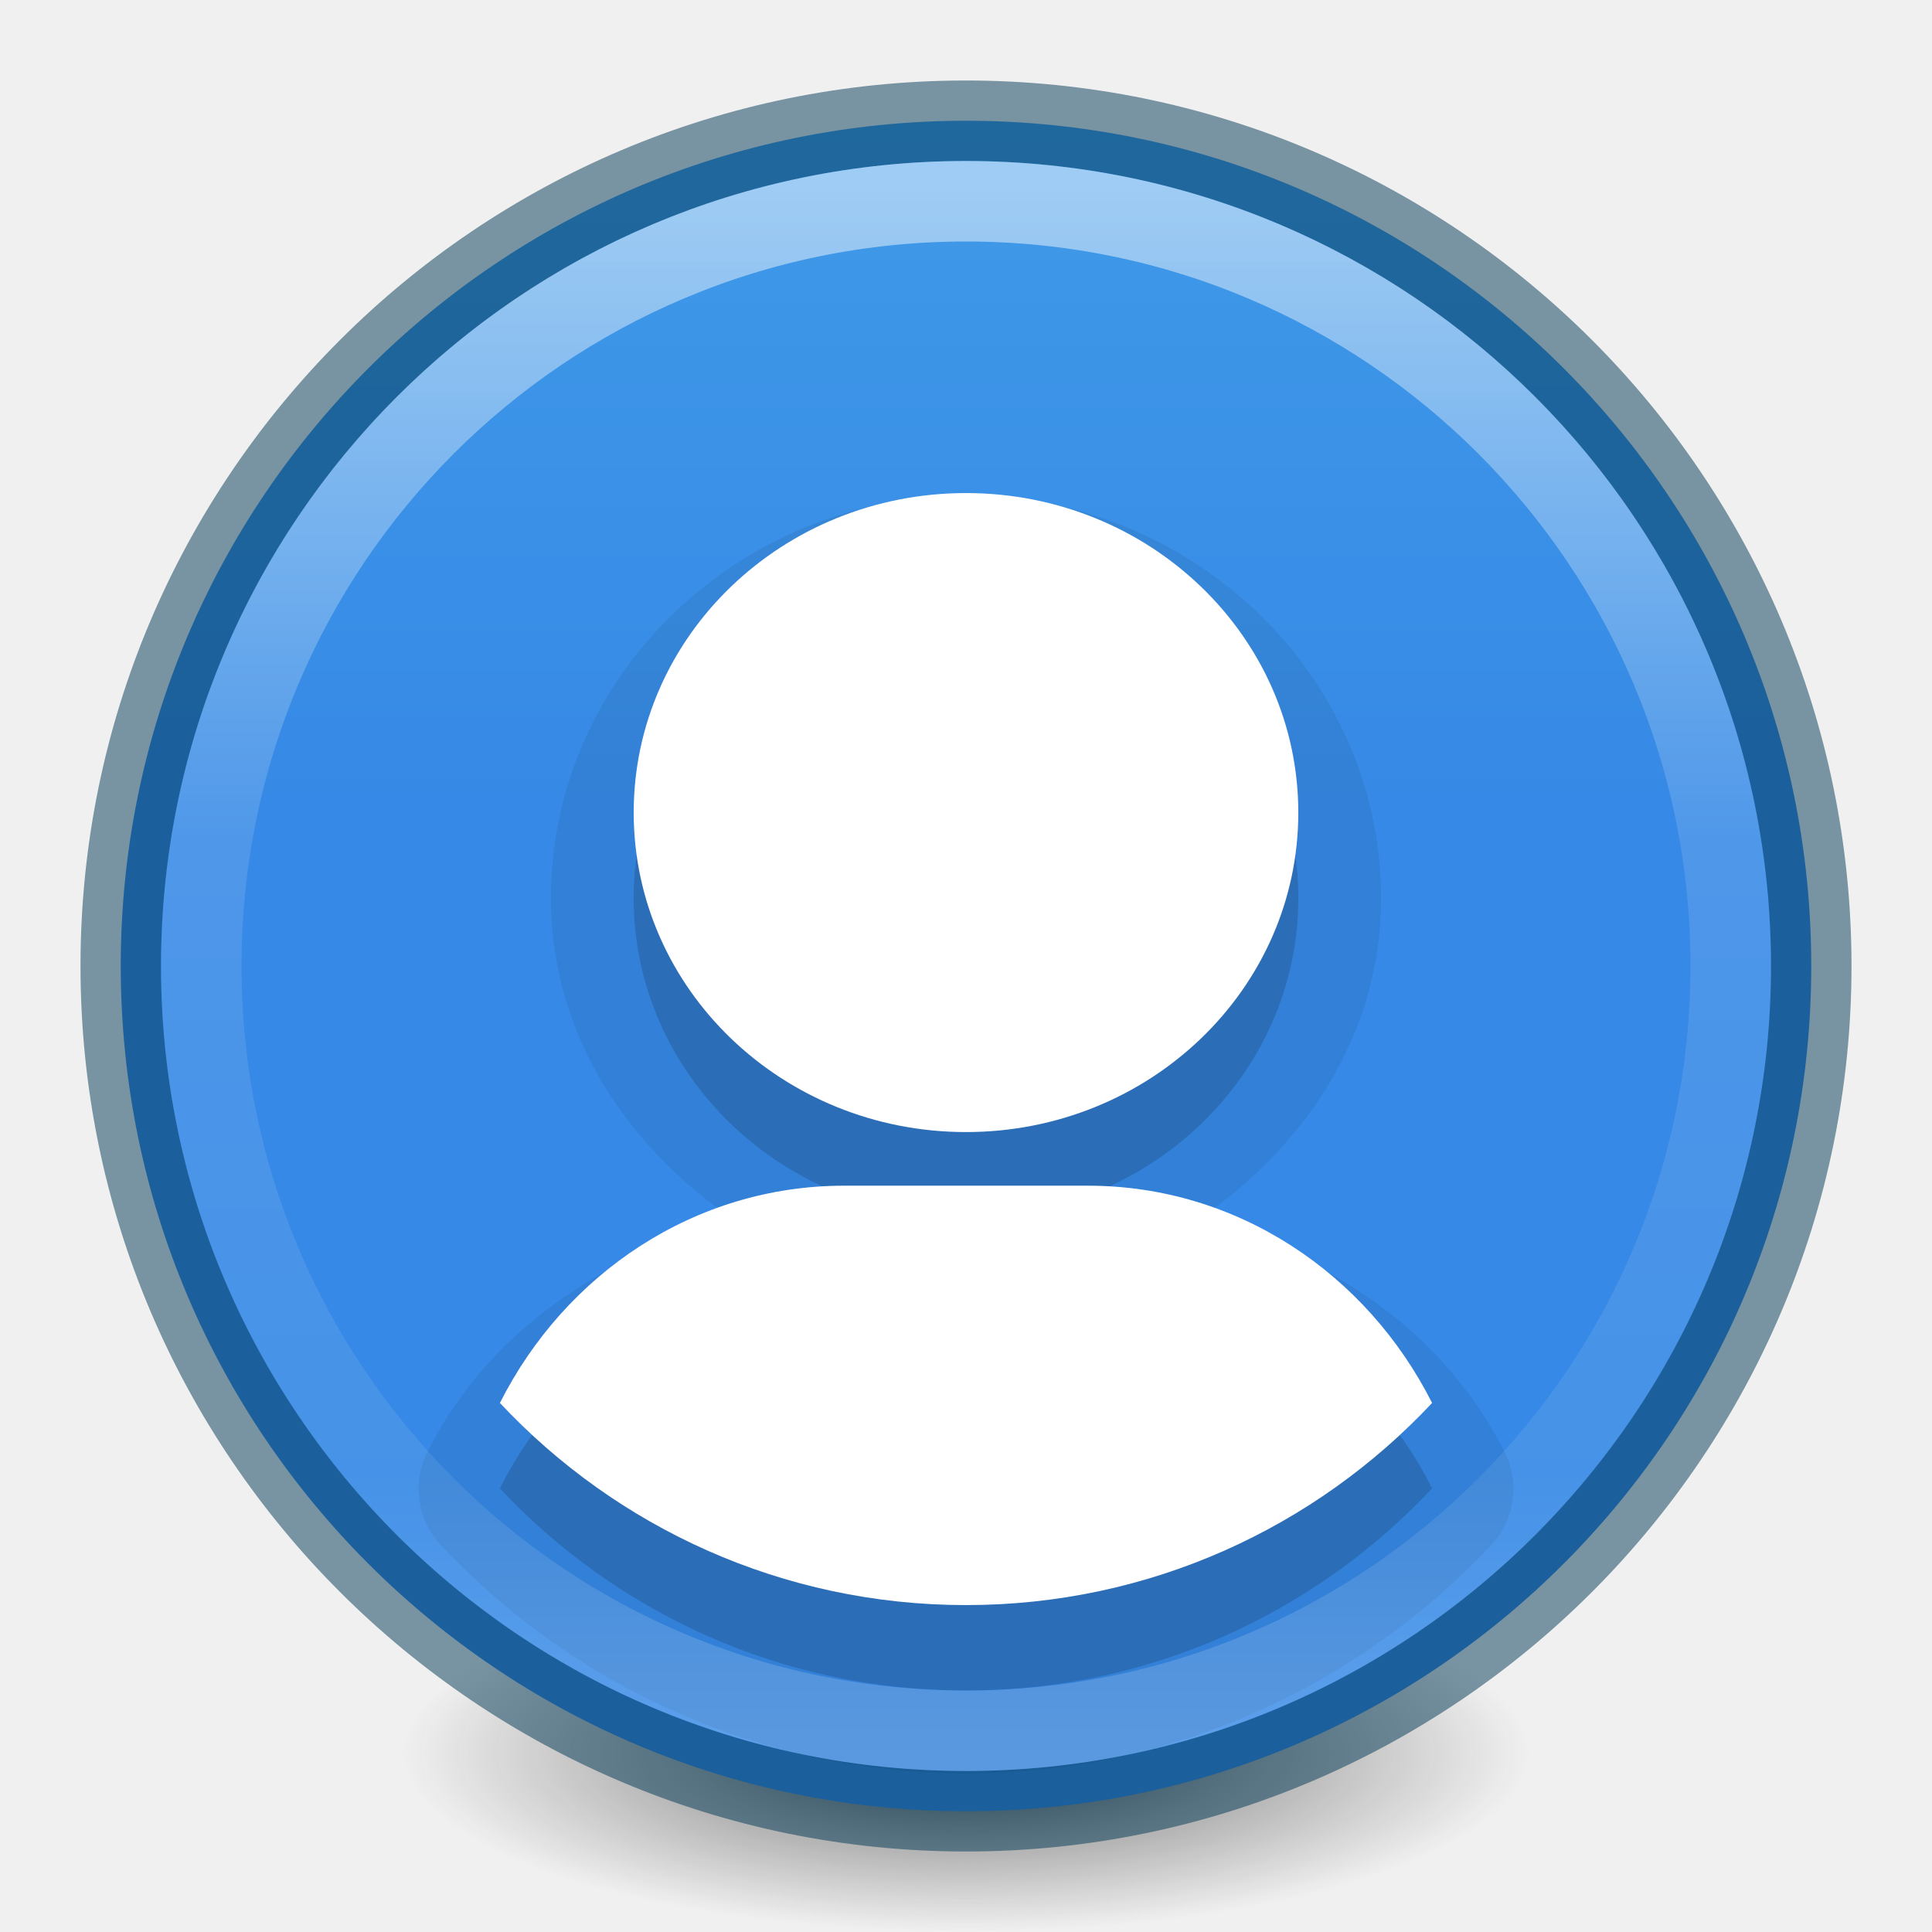
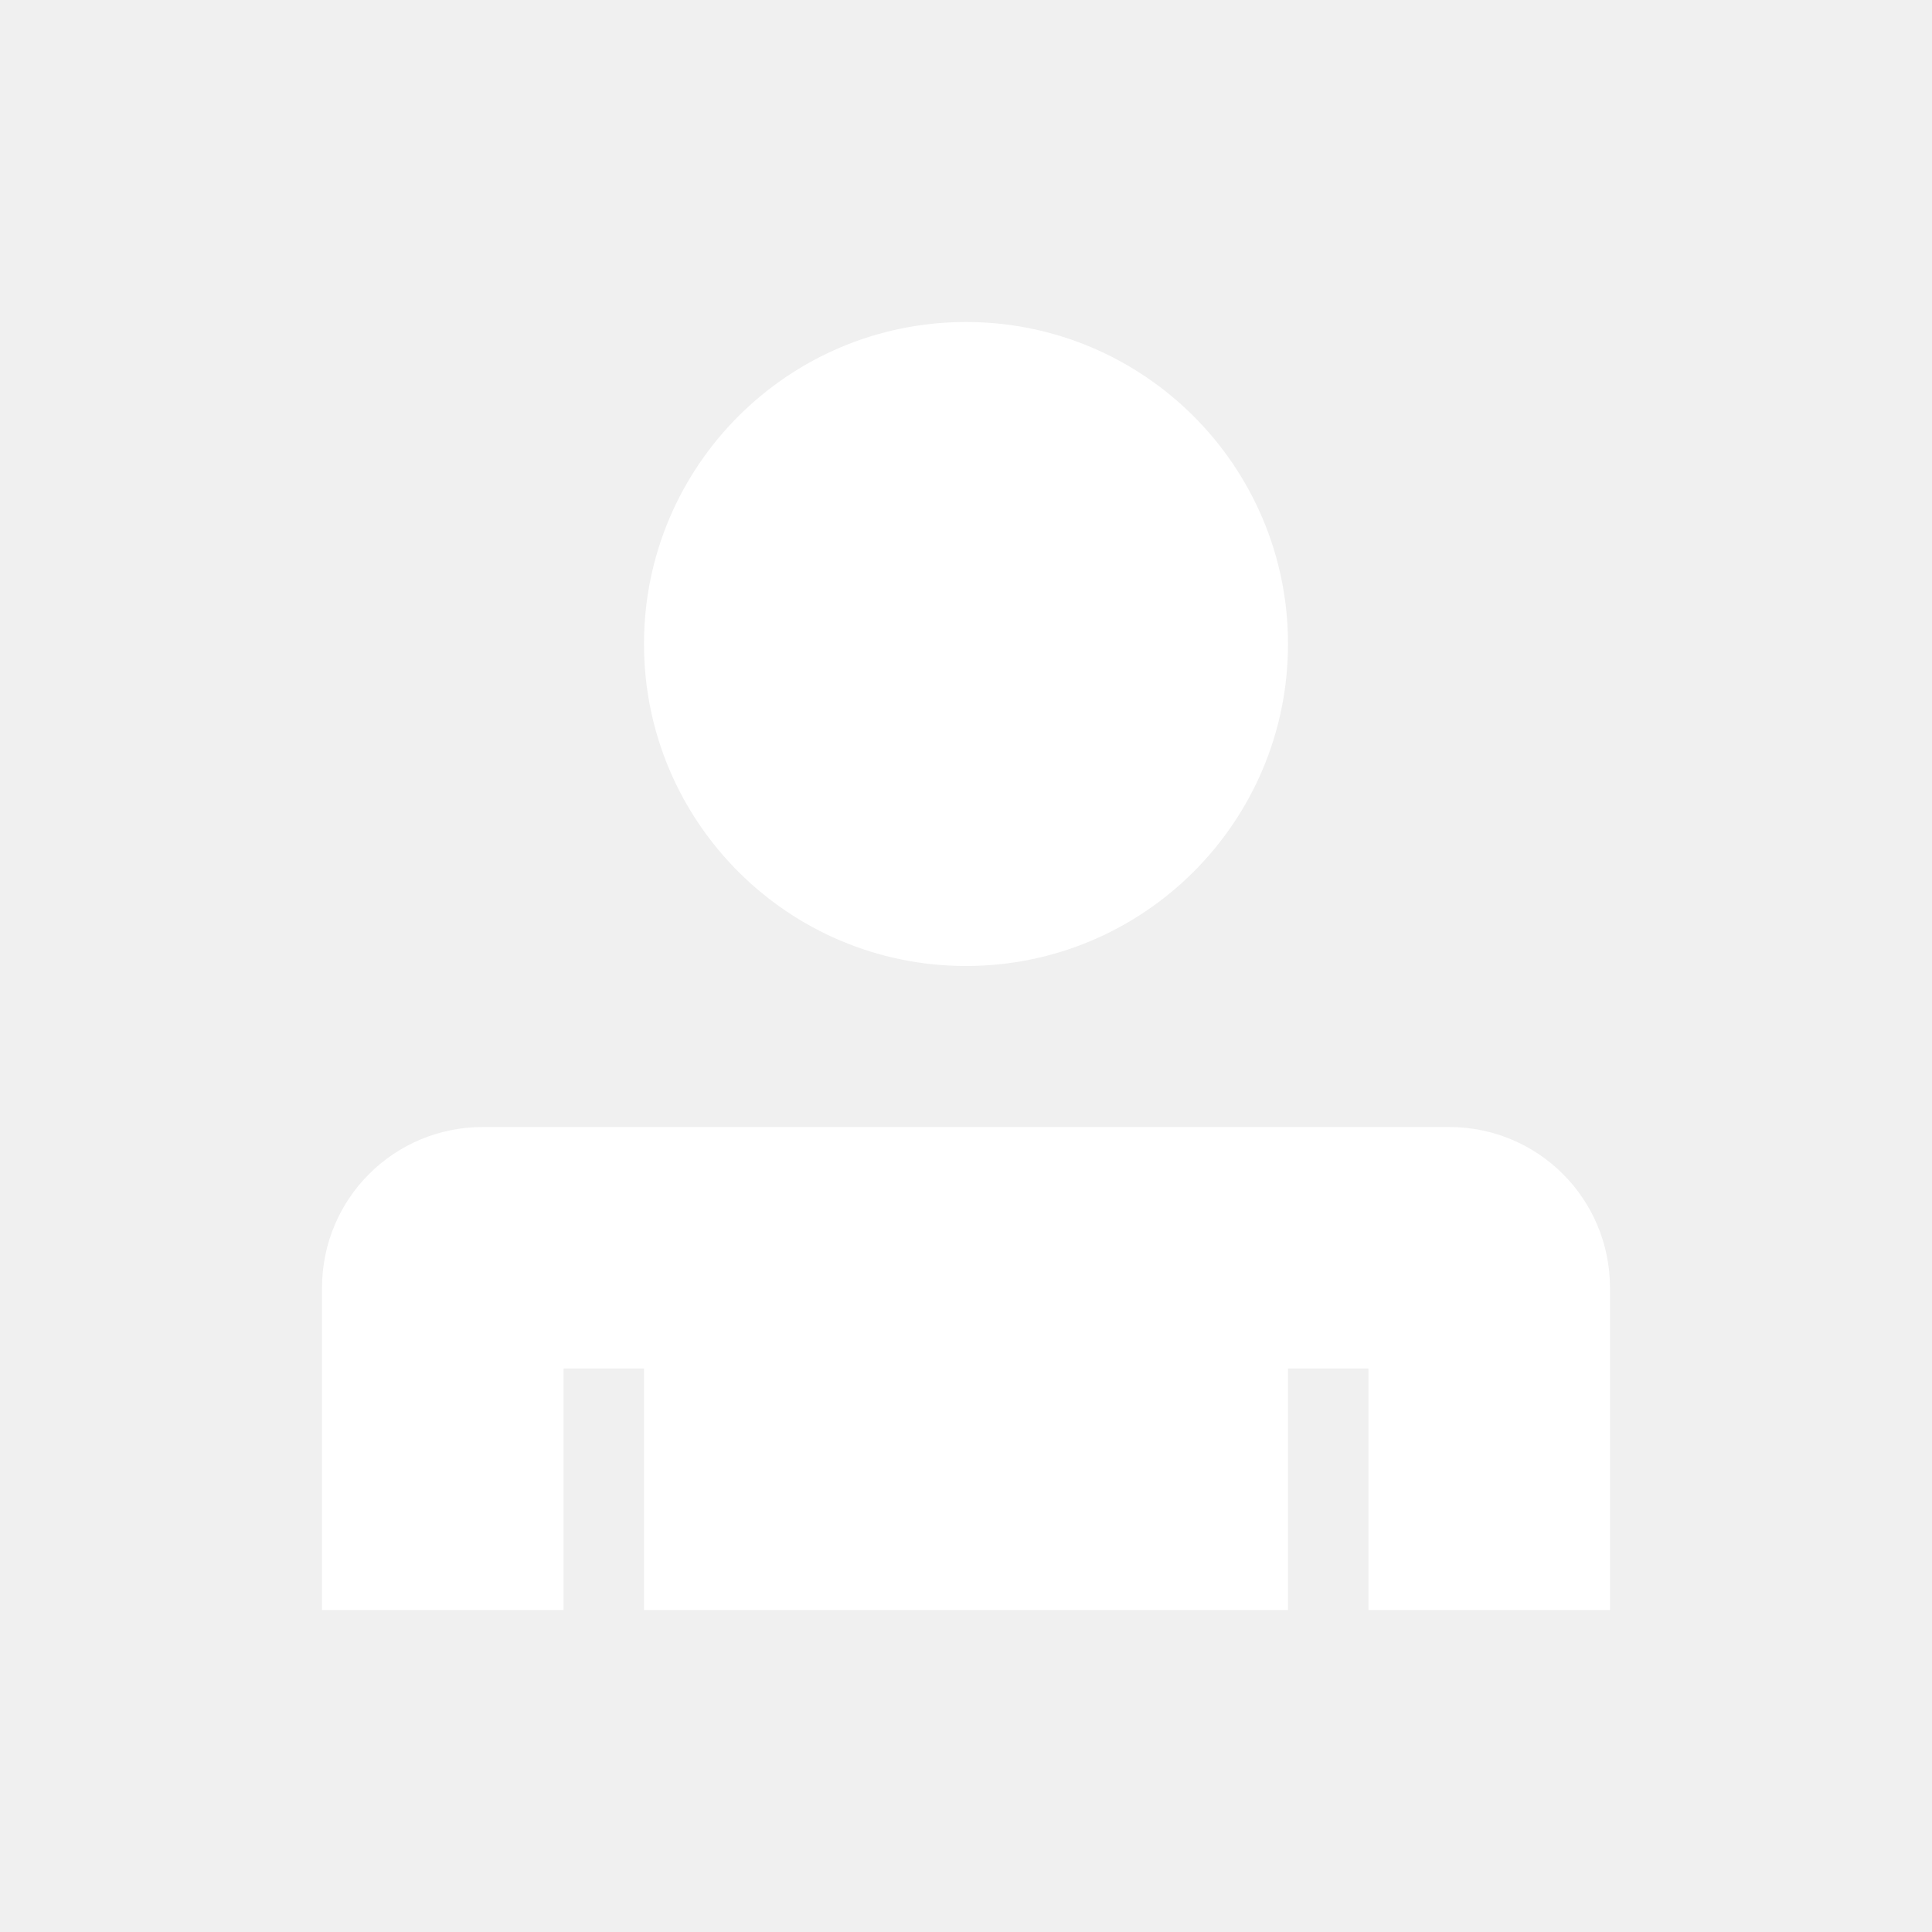
- <svg xmlns="http://www.w3.org/2000/svg" xmlns:xlink="http://www.w3.org/1999/xlink" version="1.1" width="24" height="24" id="svg3749">
-   <defs id="defs3751">
-     <linearGradient id="linearGradient3820-7-2-2">
-       <stop id="stop3822-2-6-36" style="stop-color:#3d3d3d;stop-opacity:1" offset="0" />
-       <stop id="stop3864-8-7-6" style="stop-color:#686868;stop-opacity:0.498" offset="0.5" />
-       <stop id="stop3824-1-2-4" style="stop-color:#686868;stop-opacity:0" offset="1" />
-     </linearGradient>
-     <linearGradient id="linearGradient4806-9">
-       <stop id="stop4808-49" style="stop-color:#ffffff;stop-opacity:1" offset="0" />
-       <stop id="stop4810-05" style="stop-color:#ffffff;stop-opacity:0.235" offset="0.424" />
-       <stop id="stop4812-6" style="stop-color:#ffffff;stop-opacity:0.157" offset="0.821" />
-       <stop id="stop4814-7" style="stop-color:#ffffff;stop-opacity:0.392" offset="1" />
-     </linearGradient>
-     <linearGradient x1="71.204" y1="15.369" x2="71.204" y2="40.496" id="linearGradient3097" xlink:href="#linearGradient4806-9" gradientUnits="userSpaceOnUse" gradientTransform="matrix(0.7756246,0,0,0.7756249,-43.98157,-9.614261)" />
-     <radialGradient cx="99.157" cy="186.171" r="62.769" fx="99.157" fy="186.171" id="radialGradient3108" xlink:href="#linearGradient3820-7-2-2" gradientUnits="userSpaceOnUse" gradientTransform="matrix(0.1115198,0,0,0.03548359,0.942029,15.16673)" />
-     <linearGradient id="linearGradient27416-1-2-0-1">
-       <stop offset="0" style="stop-color:#55c1ec;stop-opacity:1" id="stop27420-2-0-8-7" />
-       <stop offset="1" style="stop-color:#3689e6;stop-opacity:1" id="stop27422-3-5-3-3" />
-     </linearGradient>
-     <linearGradient xlink:href="#linearGradient27416-1-2-0-1" id="linearGradient4043" gradientUnits="userSpaceOnUse" gradientTransform="matrix(0.3470884,0,0,0.6318009,30.5492,-24.65903)" x1="30.271" y1="10.029" x2="30.271" y2="55.053" />
-   </defs>
-   <path d="m 19,21.773 a 7,2.227 0 0 1 -14,0 7,2.227 0 1 1 14,0 z" id="path3818-0-2" style="fill:url(#radialGradient3108);fill-opacity:1;stroke:none" />
-   <path d="M 22.5,12 A 10.5,10.5 0 0 1 1.5,12 10.5,10.5 0 1 1 22.5,12 z" id="path3029" style="color:#000000;fill:url(#linearGradient4043);fill-opacity:1;fill-rule:nonzero;stroke:none;stroke-width:1.546;marker:none;visibility:visible;display:inline;overflow:visible;enable-background:accumulate" />
-   <path style="opacity:0.07;color:#000000;fill:#000000;fill-opacity:1;fill-rule:nonzero;stroke:none;stroke-width:2;marker:none;visibility:visible;display:inline;overflow:visible;enable-background:accumulate" id="path4100" d="m 12,6.156 c -2.81,0 -5.156,2.235 -5.156,5 0,1.697 0.951,3.099 2.281,4 -1.631,0.438 -3.057,1.379 -3.812,2.875 a 1.021,1.021 0 0 0 0.156,1.156 c 1.633,1.742 3.962,2.844 6.531,2.844 2.569,0 4.898,-1.102 6.531,-2.844 a 1.021,1.021 0 0 0 0.156,-1.156 c -0.756,-1.496 -2.182,-2.437 -3.812,-2.875 1.33,-0.901 2.281,-2.303 2.281,-4 0,-2.765 -2.346,-5 -5.156,-5 z" />
-   <path d="m 12,7.187 c -2.28,0 -4.128,1.777 -4.128,3.969 0,2.192 1.848,3.969 4.128,3.969 2.28,0 4.128,-1.777 4.128,-3.969 C 16.128,8.964 14.28,7.187 12,7.187 z m -1.513,8.603 c -1.858,0 -3.466,1.093 -4.277,2.699 C 7.658,20.034 9.715,21 12,21 c 2.285,0 4.342,-0.966 5.79,-2.511 -0.811,-1.606 -2.419,-2.699 -4.277,-2.699 l -3.027,0 z" id="rect3049-2" style="opacity:0.15;color:#000000;fill:#000000;fill-opacity:1;fill-rule:nonzero;stroke:none;stroke-width:2;marker:none;visibility:visible;display:inline;overflow:visible;enable-background:accumulate" />
-   <path d="m 12,6.125 c -2.28,0 -4.128,1.777 -4.128,3.969 0,2.192 1.848,3.969 4.128,3.969 2.28,0 4.128,-1.777 4.128,-3.969 C 16.128,7.903 14.28,6.125 12,6.125 z M 10.487,14.729 c -1.858,0 -3.466,1.093 -4.277,2.699 1.448,1.545 3.505,2.511 5.79,2.511 2.285,0 4.342,-0.966 5.79,-2.511 -0.811,-1.606 -2.419,-2.699 -4.277,-2.699 l -3.027,0 z" id="rect3049" style="color:#000000;fill:#ffffff;fill-opacity:1;fill-rule:nonzero;stroke:none;stroke-width:2;marker:none;visibility:visible;display:inline;overflow:visible;enable-background:accumulate" />
-   <path d="M 12,1.5 C 6.206,1.5 1.5,6.206 1.5,12 1.5,17.794 6.206,22.5 12,22.5 17.794,22.5 22.5,17.794 22.5,12 22.5,6.206 17.794,1.5 12,1.5 z" id="path2555-7-1-7" style="opacity:0.5;color:#000000;fill:#000000;stroke:#003651;stroke-width:1;stroke-linecap:round;stroke-linejoin:round;stroke-miterlimit:4;stroke-opacity:1;stroke-dasharray:none;stroke-dashoffset:0;marker:none;visibility:visible;display:inline;overflow:visible;enable-background:accumulate;fill-opacity:0;fill-rule:nonzero" />
-   <path d="m 21.5,12 c 0,5.247 -4.253,9.5 -9.5,9.5 -5.247,0 -9.5,-4.253 -9.5,-9.5 0,-5.247 4.253,-9.5 9.5,-9.5 5.247,0 9.5,4.253 9.5,9.5 z" id="path3421" style="color:#000000;fill:none;stroke:url(#linearGradient3097);stroke-width:1;stroke-linecap:round;stroke-linejoin:round;stroke-miterlimit:4;stroke-opacity:1;stroke-dasharray:none;stroke-dashoffset:0;marker:none;visibility:visible;display:inline;overflow:visible;enable-background:accumulate;opacity:0.5" />
+ <svg xmlns="http://www.w3.org/2000/svg" width="24" height="24" id="svg4359" version="1.1" viewBox="0 0 24 24">
+   <defs id="defs4361" />
+   <g id="layer1" transform="translate(1,-25)">
+     <rect style="color:#000000;clip-rule:nonzero;display:inline;overflow:visible;visibility:visible;opacity:1;isolation:auto;mix-blend-mode:normal;color-interpolation:sRGB;color-interpolation-filters:linearRGB;solid-color:#000000;solid-opacity:1;fill:#ffffff;fill-opacity:1;fill-rule:nonzero;stroke:none;stroke-width:1;stroke-linecap:butt;stroke-linejoin:miter;stroke-miterlimit:4;stroke-dasharray:none;stroke-dashoffset:0;stroke-opacity:1;color-rendering:auto;image-rendering:auto;shape-rendering:auto;text-rendering:auto;enable-background:accumulate" id="rect4147-8" width="2" height="2" x="-3" y="25" />
+     <path style="opacity:1;fill:#ffffff;fill-opacity:1;stroke:none;stroke-width:4.756px;stroke-linecap:butt;stroke-linejoin:miter;stroke-miterlimit:4;stroke-dasharray:none;stroke-dashoffset:0;stroke-opacity:1" d="M 11,3 A 4,4 0 0 0 7,7 4,4 0 0 0 11,11 4,4 0 0 0 15,7 4,4 0 0 0 11,3 Z M 5,13 c -1.108,0 -2,0.892 -2,2 l 0,1 0,1 0,2 3,0 0,-3 1,0 0,3 8,0 0,-3 1,0 0,3 3,0 0,-2 0,-1 0,-1 c 0,-1.108 -0.892,-2 -2,-2 L 5,13 Z" transform="translate(0,26)" id="path4155" />
+   </g>
</svg>
